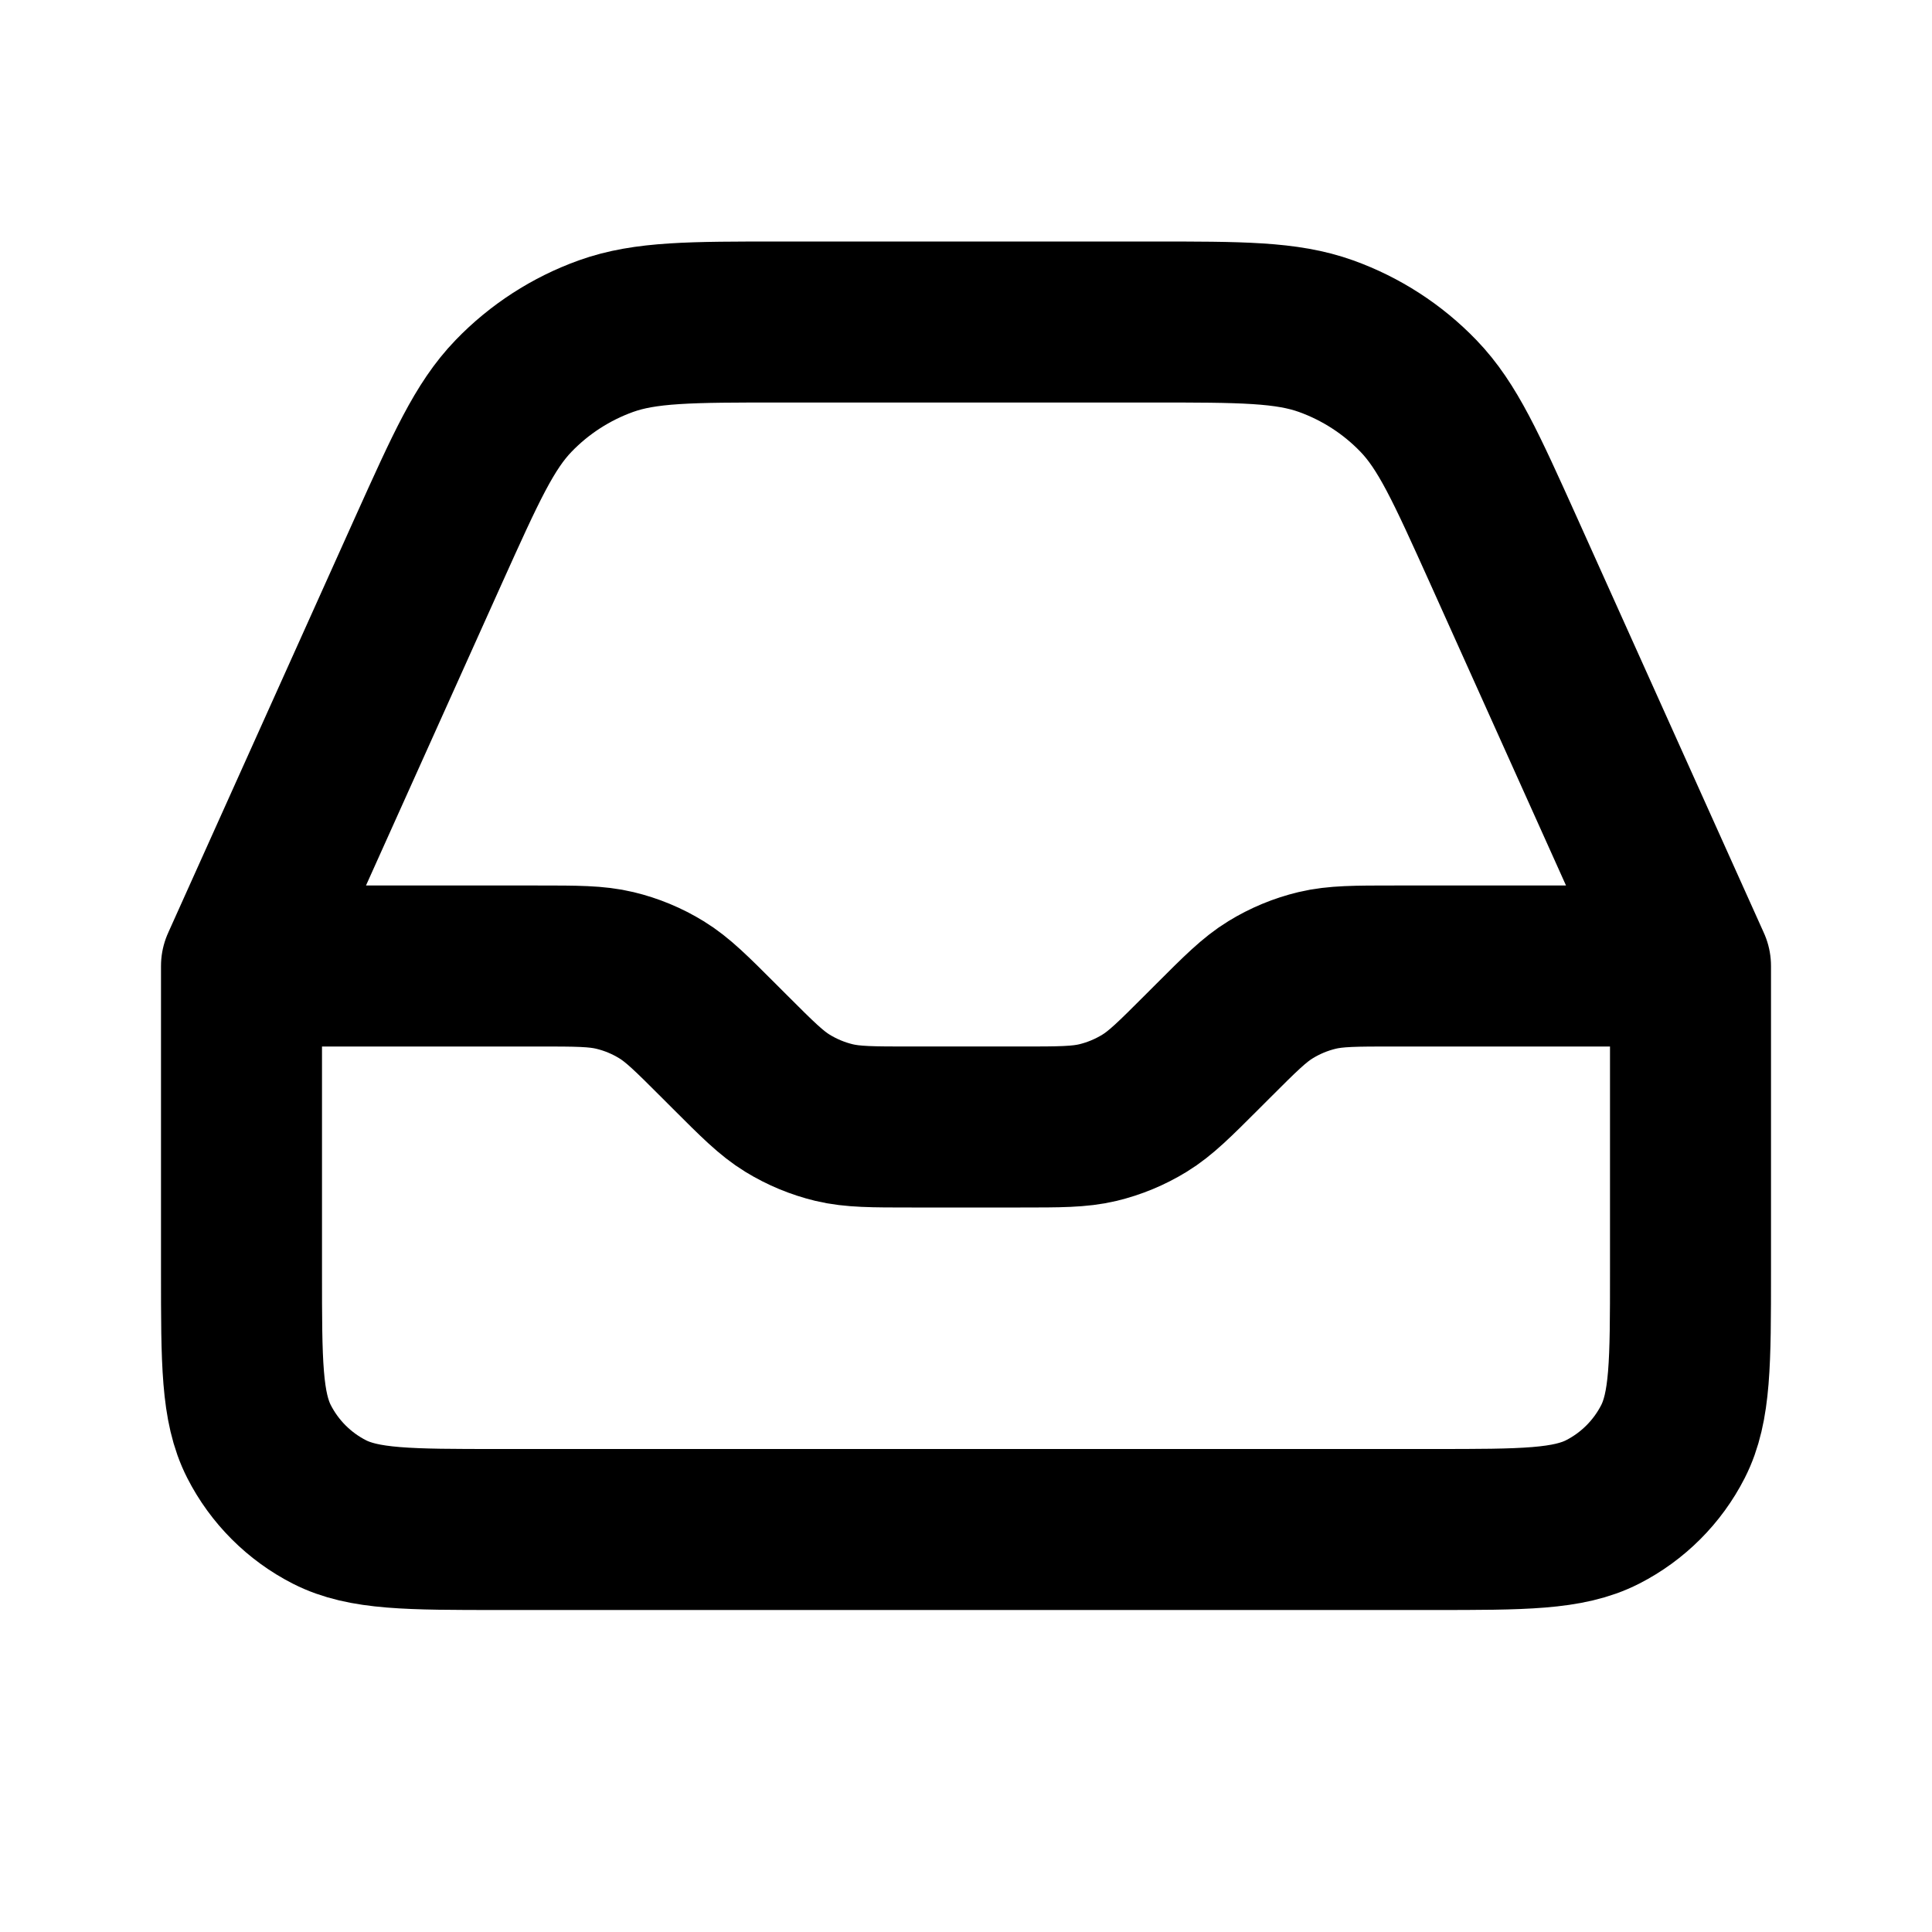
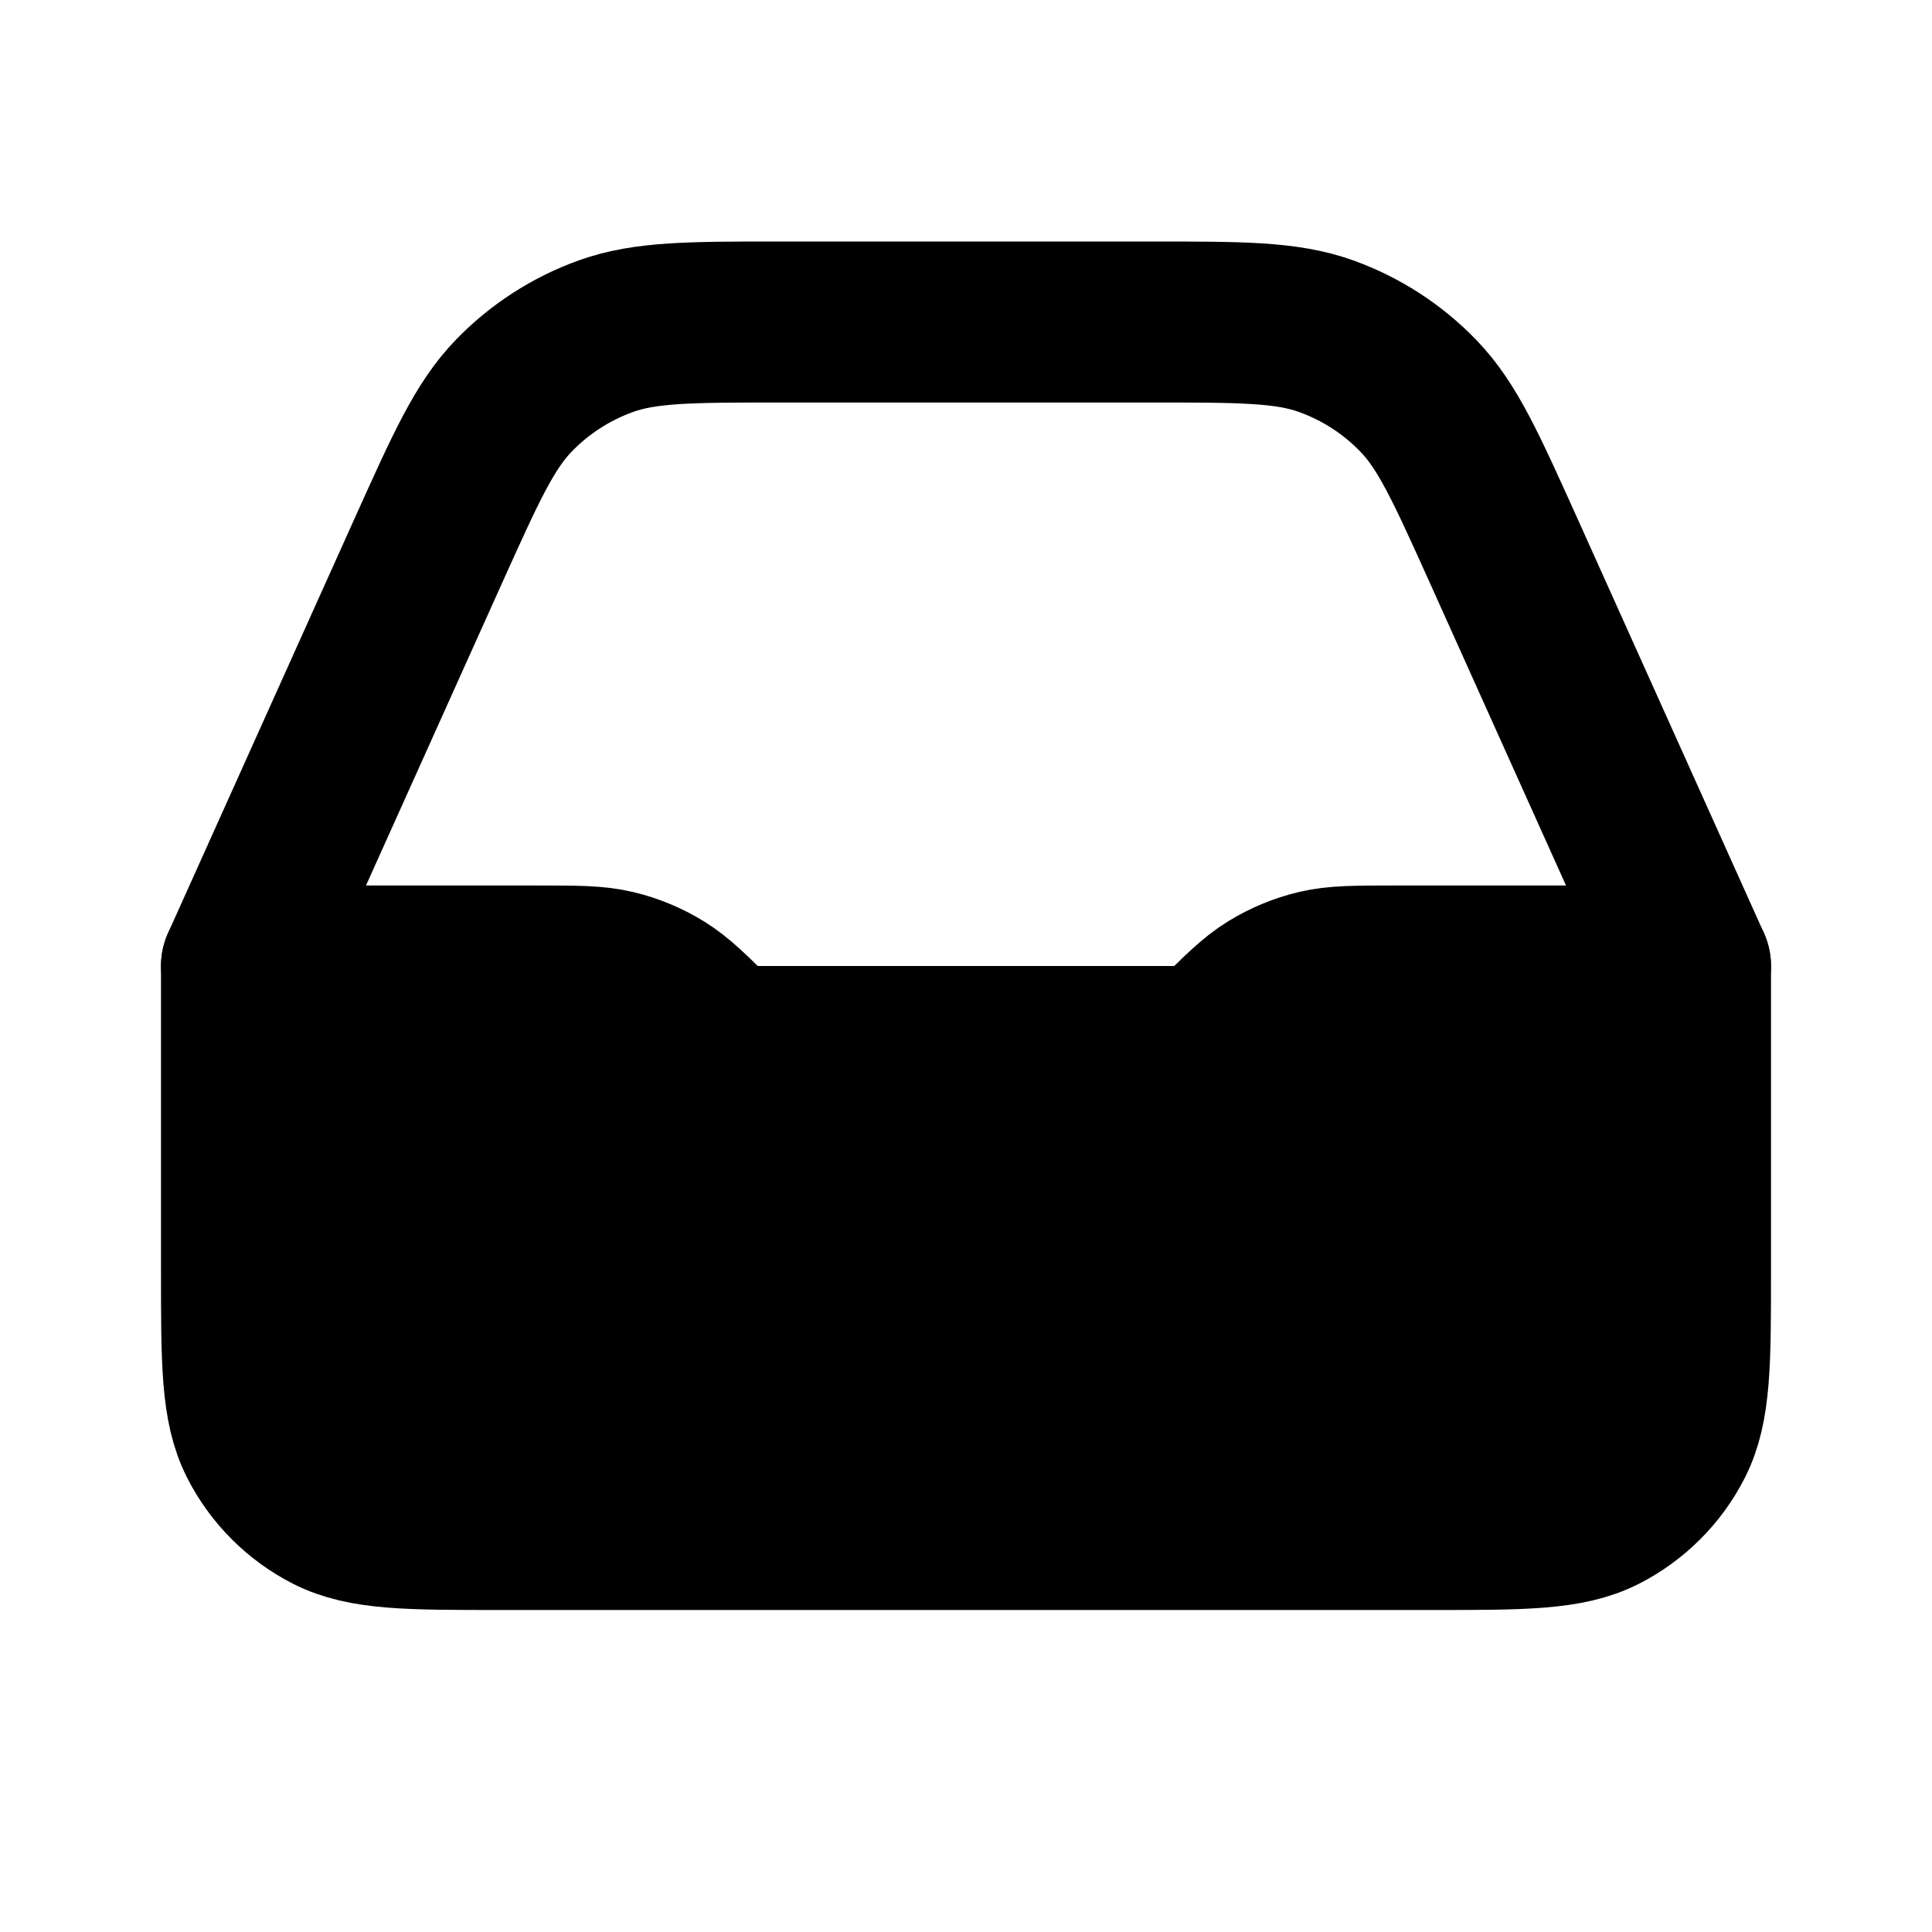
<svg xmlns="http://www.w3.org/2000/svg" width="800px" height="800px" viewBox="0 0 24 24" fill="none">
-   <path d="M3 12V15.8C3 16.92 3 17.48 3.218 17.908C3.41 18.284 3.716 18.59 4.092 18.782C4.52 19 5.08 19 6.2 19H17.8C18.92 19 19.48 19 19.908 18.782C20.284 18.59 20.59 18.284 20.782 17.908C21 17.48 21 16.92 21 15.8V12M3 12H6.675C7.164 12 7.408 12 7.638 12.055C7.843 12.104 8.038 12.185 8.217 12.295C8.418 12.418 8.591 12.591 8.937 12.937L9.063 13.063C9.409 13.409 9.582 13.582 9.783 13.705C9.962 13.815 10.158 13.896 10.361 13.945C10.592 14 10.836 14 11.325 14H12.675C13.164 14 13.408 14 13.639 13.945C13.842 13.896 14.038 13.815 14.217 13.705C14.418 13.582 14.591 13.409 14.937 13.063L15.063 12.937C15.409 12.591 15.582 12.418 15.783 12.295C15.962 12.185 16.157 12.104 16.361 12.055C16.592 12 16.836 12 17.326 12H21M3 12L5.326 6.83C5.788 5.806 6.018 5.293 6.38 4.918C6.7 4.586 7.093 4.332 7.527 4.176C8.018 4 8.58 4 9.704 4H14.296C15.42 4 15.982 4 16.473 4.176C16.907 4.332 17.3 4.586 17.62 4.918C17.982 5.293 18.212 5.806 18.674 6.83L21 12" stroke="#000000" stroke-width="2" stroke-linecap="round" stroke-linejoin="round" />
+   <path d="M3 12H6.675C7.164 12 7.408 12 7.638 12.055C7.843 12.104 8.038 12.185 8.217 12.295C8.418 12.418 8.591 12.591 8.937 12.937L9.063 13.063C9.409 13.409 9.582 13.582 9.783 13.705C9.962 13.815 10.158 13.896 10.361 13.945C10.592 14 10.836 14 11.325 14H12.675C13.164 14 13.408 14 13.639 13.945C13.842 13.896 14.038 13.815 14.217 13.705C14.418 13.582 14.591 13.409 14.937 13.063L15.063 12.937C15.409 12.591 15.582 12.418 15.783 12.295C15.962 12.185 16.157 12.104 16.361 12.055C16.592 12 16.836 12 17.326 12H21M3 12L5.326 6.83C5.788 5.806 6.018 5.293 6.38 4.918C6.7 4.586 7.093 4.332 7.527 4.176C8.018 4 8.58 4 9.704 4H14.296C15.42 4 15.982 4 16.473 4.176C16.907 4.332 17.3 4.586 17.62 4.918C17.982 5.293 18.212 5.806 18.674 6.83L21 12" stroke="#000000" stroke-width="2" stroke-linecap="round" stroke-linejoin="round" />
+   <path d="M3 12V15.8C3 16.92 3 17.48 3.218 17.908C3.41 18.284 3.716 18.59 4.092 18.782C4.52 19 5.08 19 6.2 19H17.8C18.92 19 19.48 19 19.908 18.782C20.284 18.59 20.59 18.284 20.782 17.908C21 17.48 21 16.92 21 15.8V12" fill="#000000" stroke="#000000" stroke-width="2" stroke-linecap="round" stroke-linejoin="round" />
</svg>
